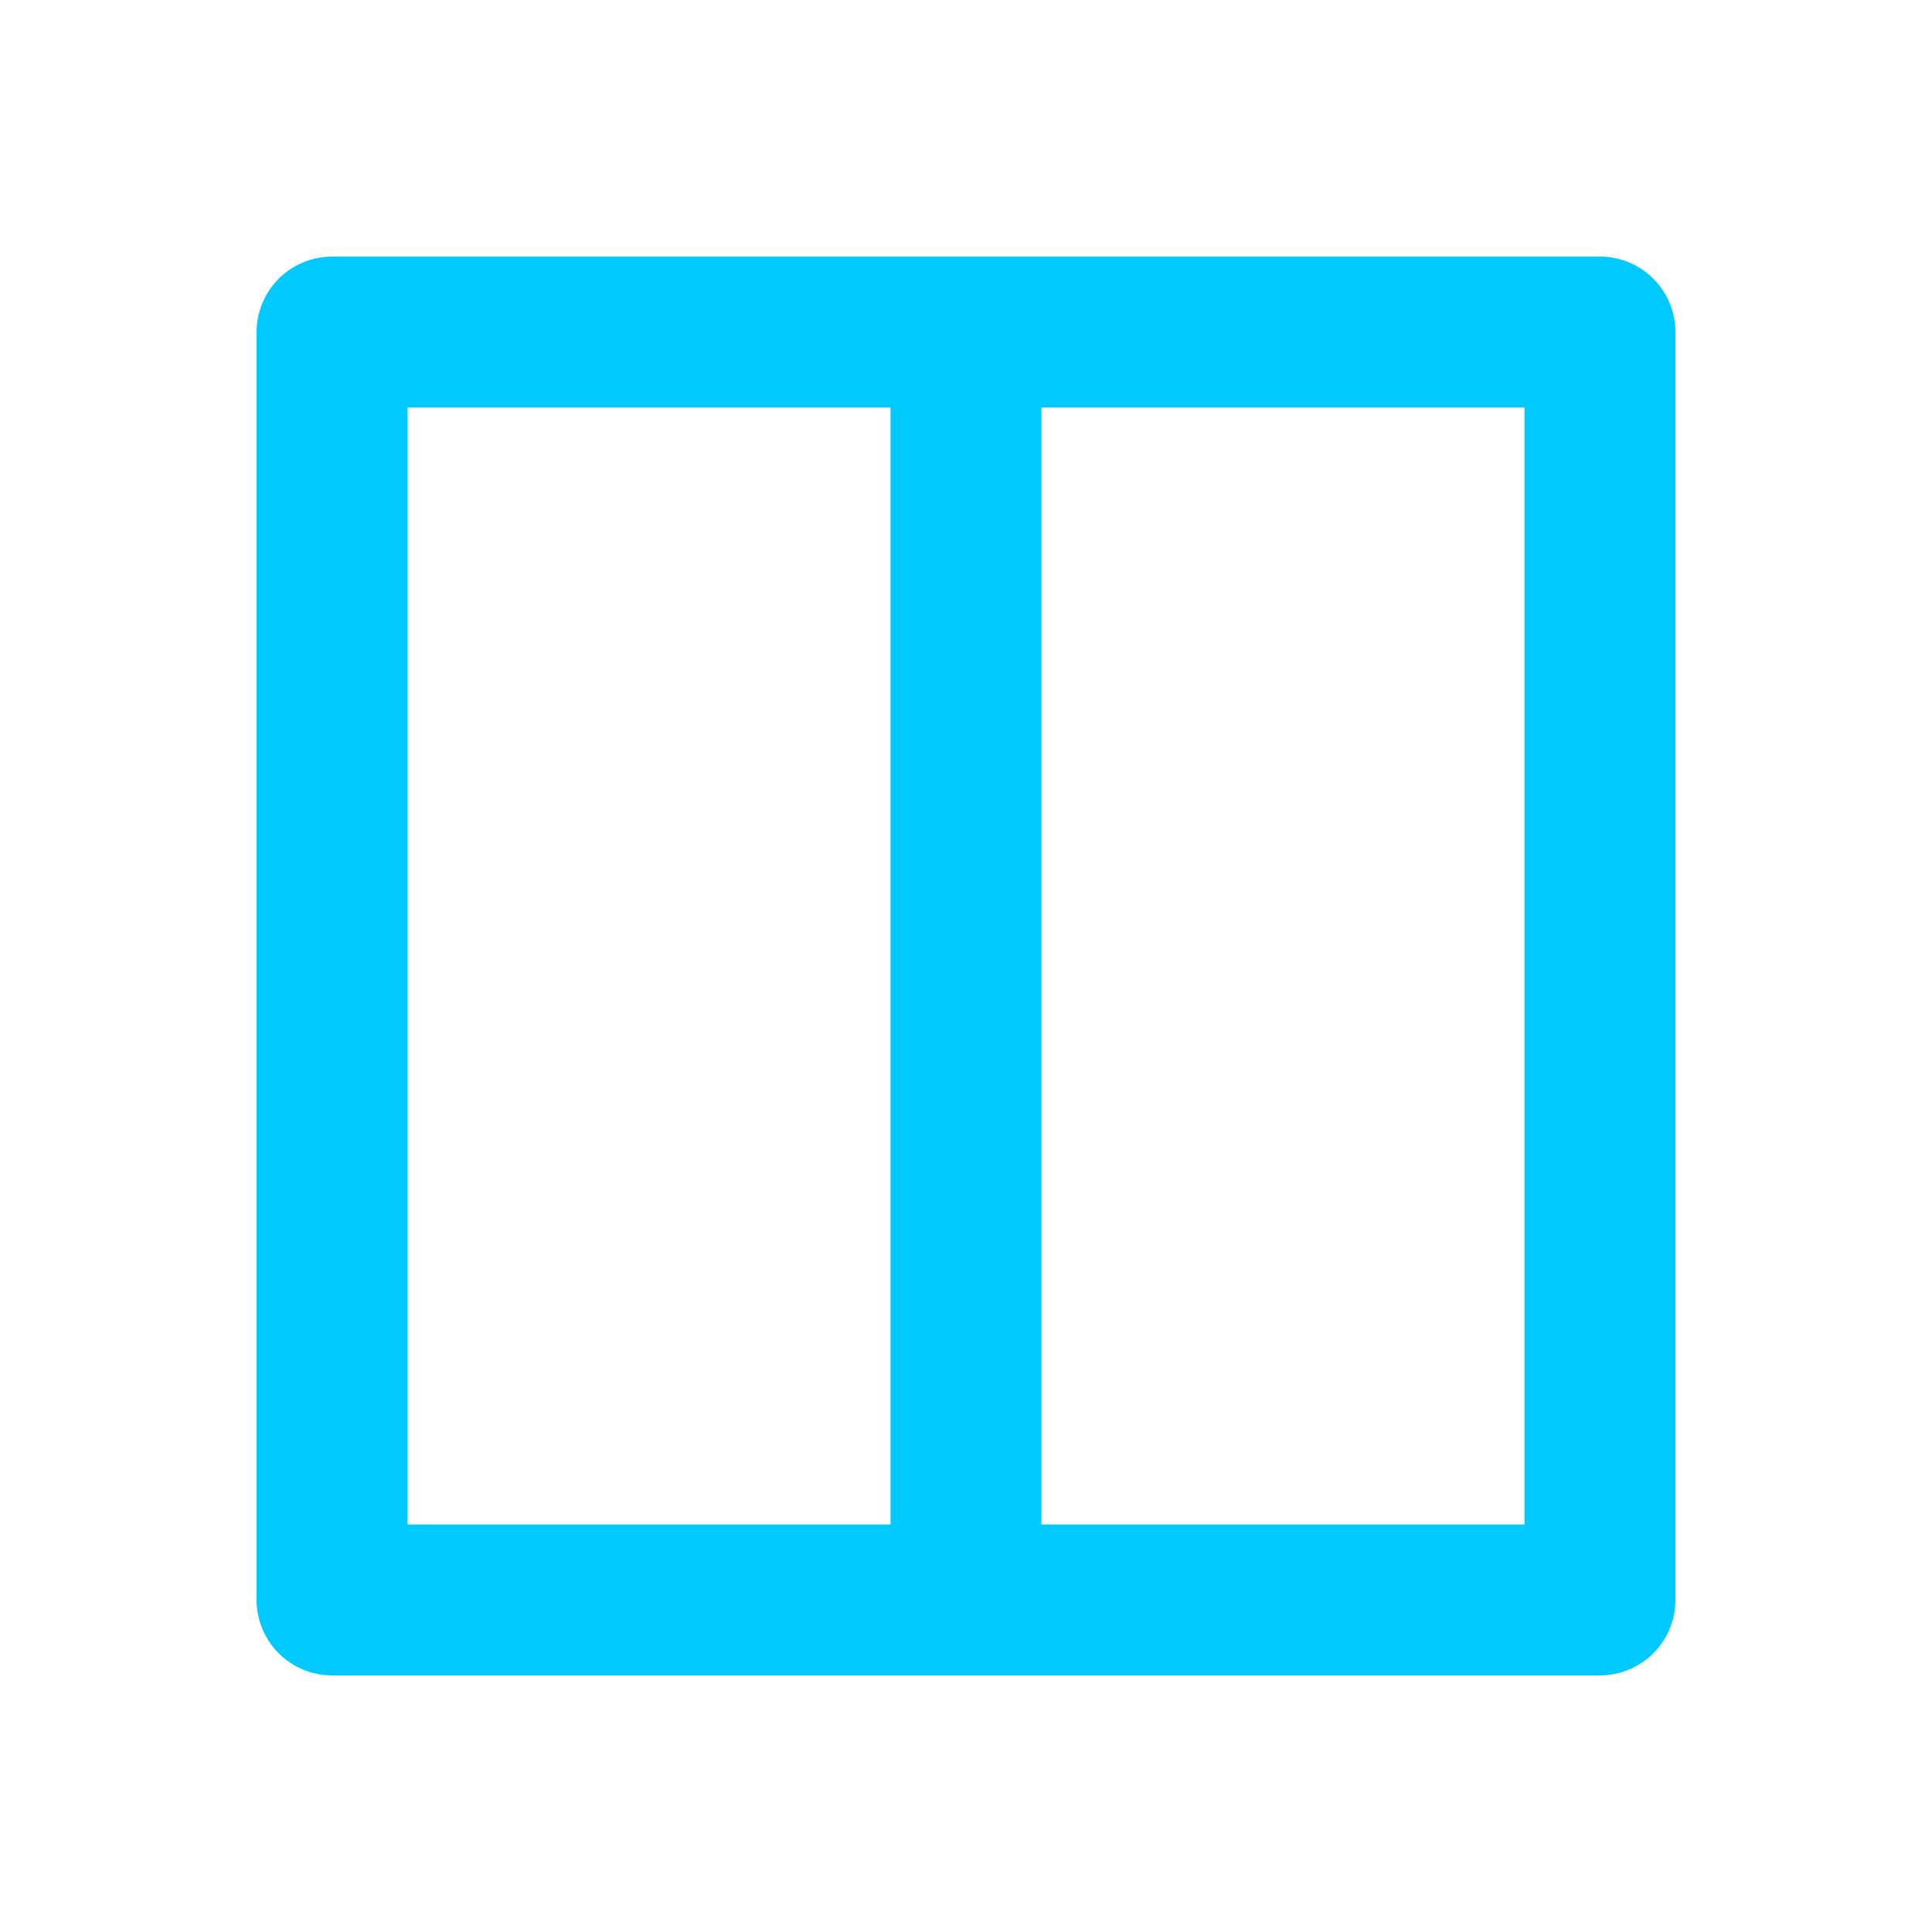
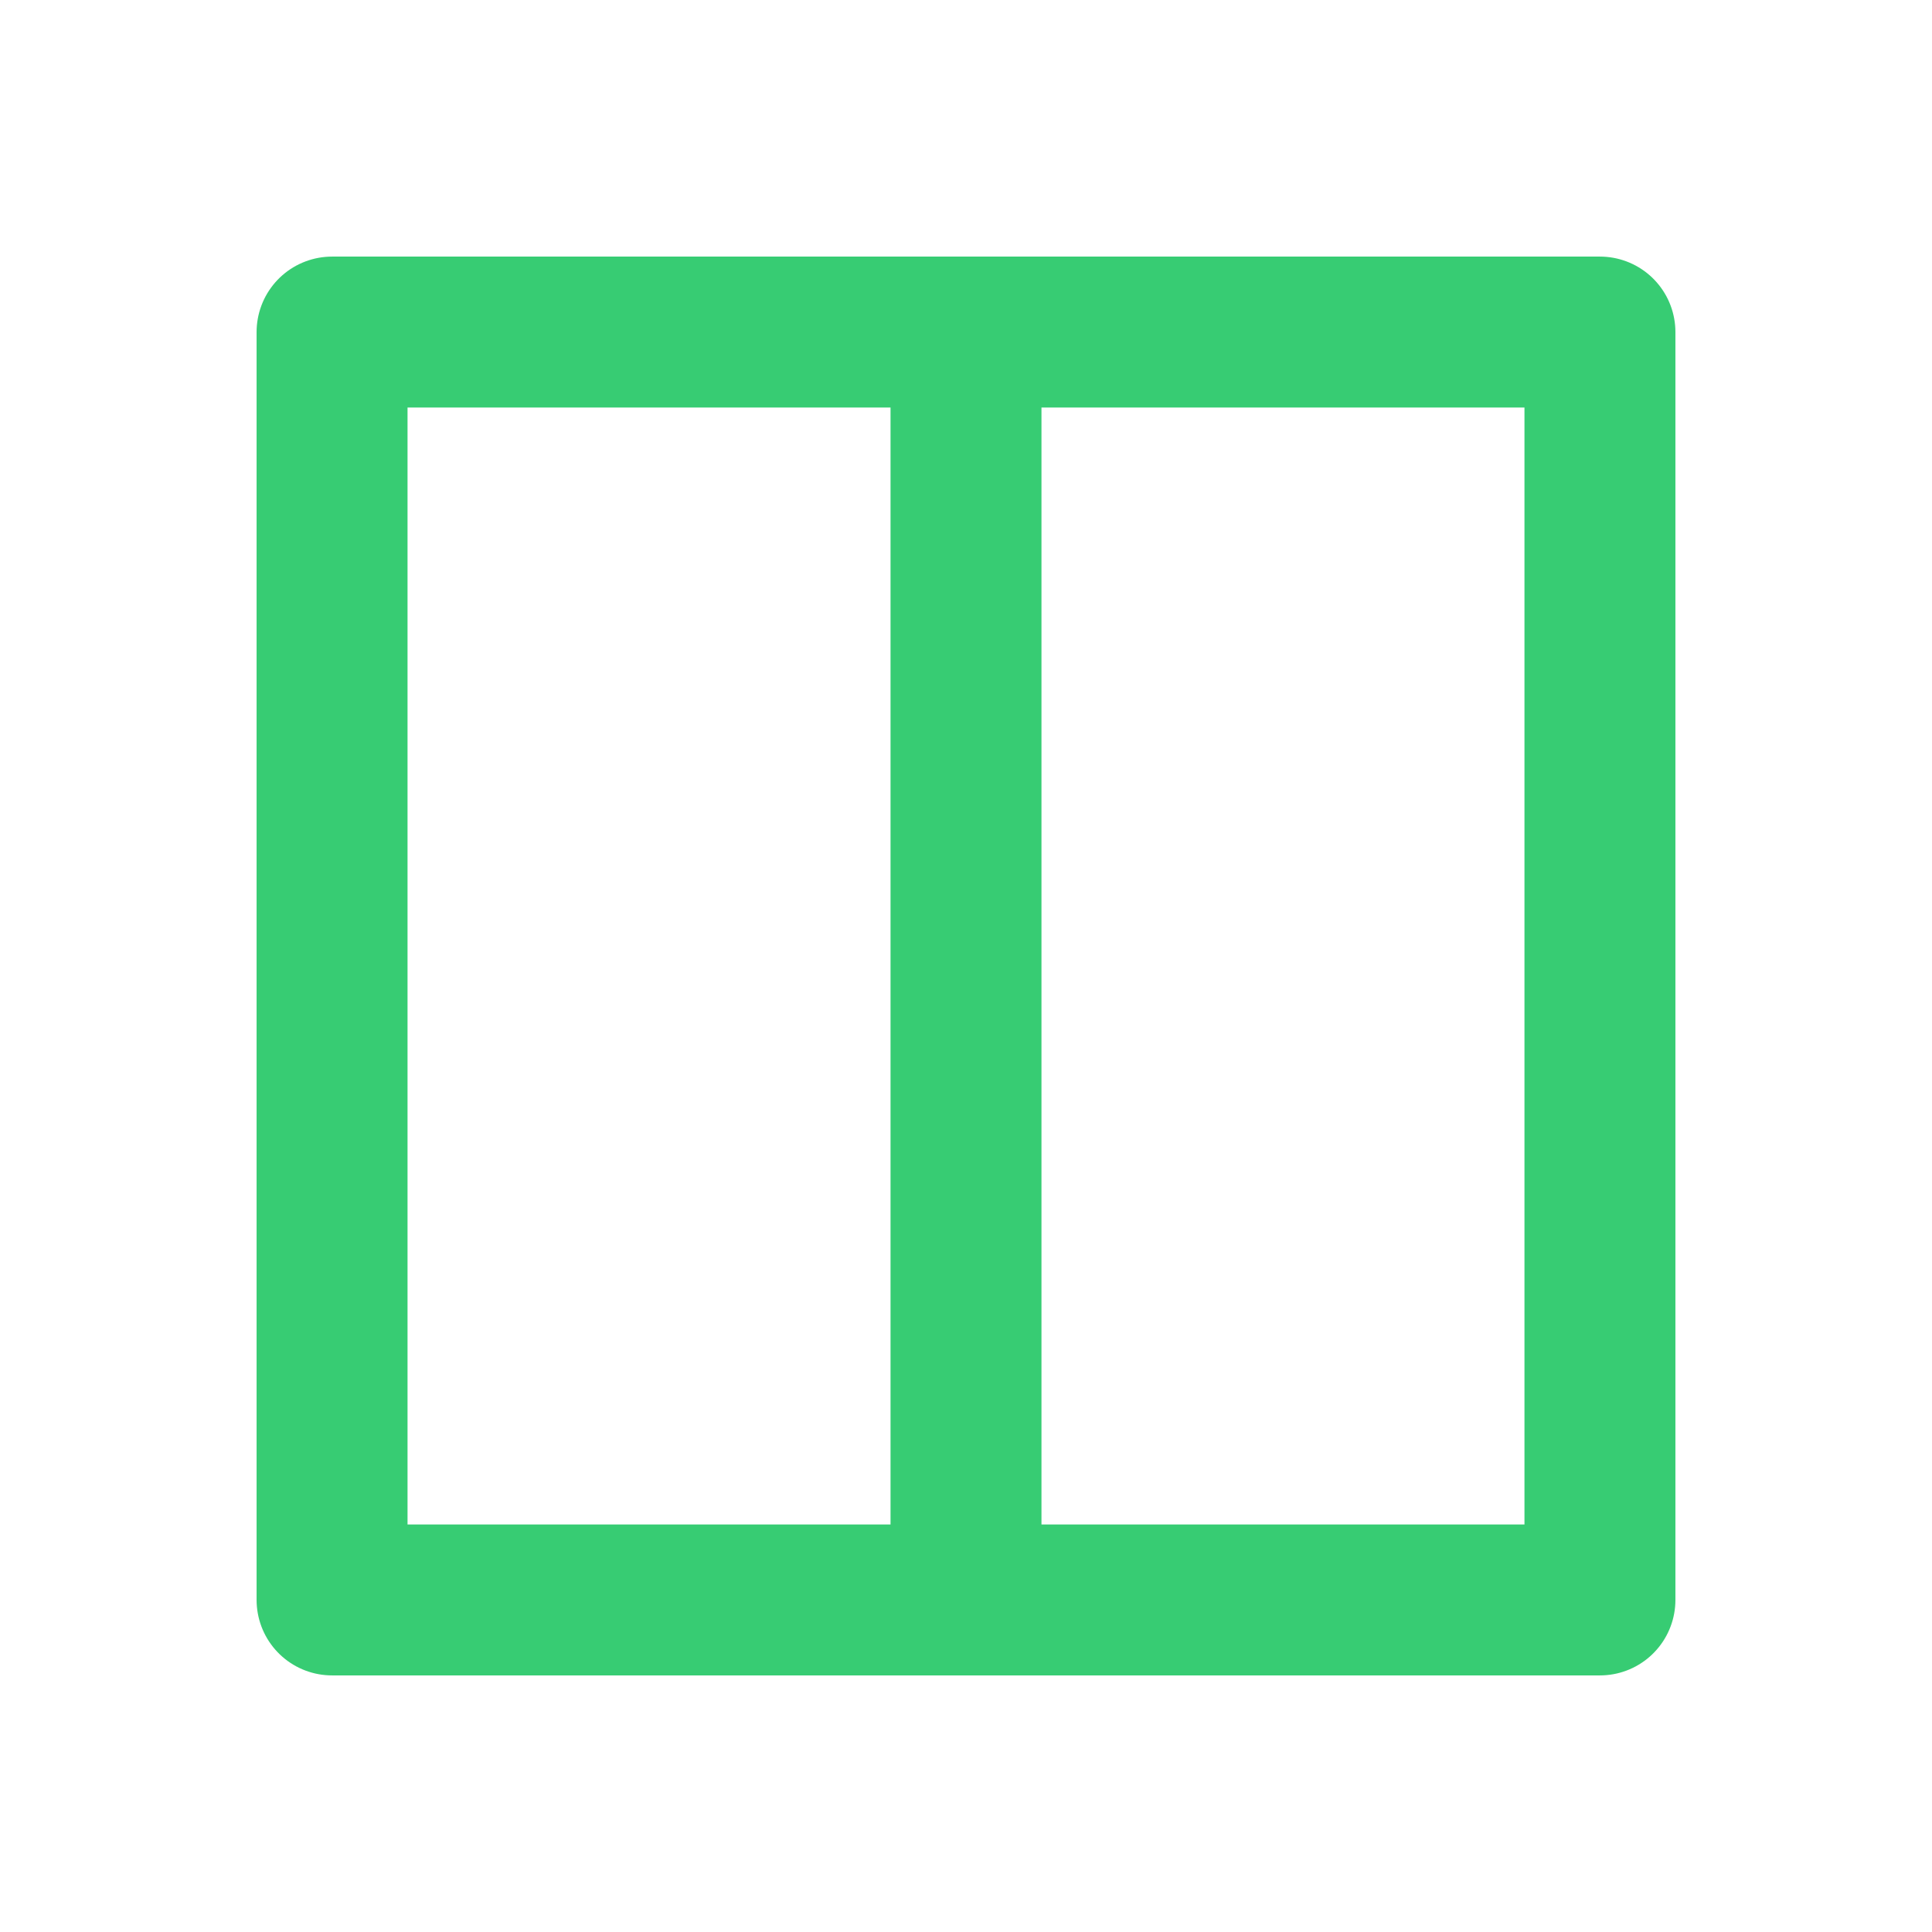
<svg xmlns="http://www.w3.org/2000/svg" enable-background="new 0 0 64 64" id="Layer_1" version="1.1" viewBox="0 0 64 64" xml:space="preserve">
-   <rect fill="none" height="42" stroke="#00C9FF" stroke-linecap="round" stroke-linejoin="round" stroke-miterlimit="10" stroke-width="5" width="42" x="11" y="11" />
-   <line fill="none" stroke="#00C9FF" stroke-linecap="round" stroke-linejoin="round" stroke-miterlimit="10" stroke-width="5" x1="32" x2="32" y1="11" y2="53" />
+   <rect fill="none" height="42" stroke="#37CC73" stroke-linecap="round" stroke-linejoin="round" stroke-miterlimit="10" stroke-width="5" width="42" x="11" y="11" />
+   <line fill="none" stroke="#37CC73" stroke-linecap="round" stroke-linejoin="round" stroke-miterlimit="10" stroke-width="5" x1="32" x2="32" y1="11" y2="53" />
</svg>
